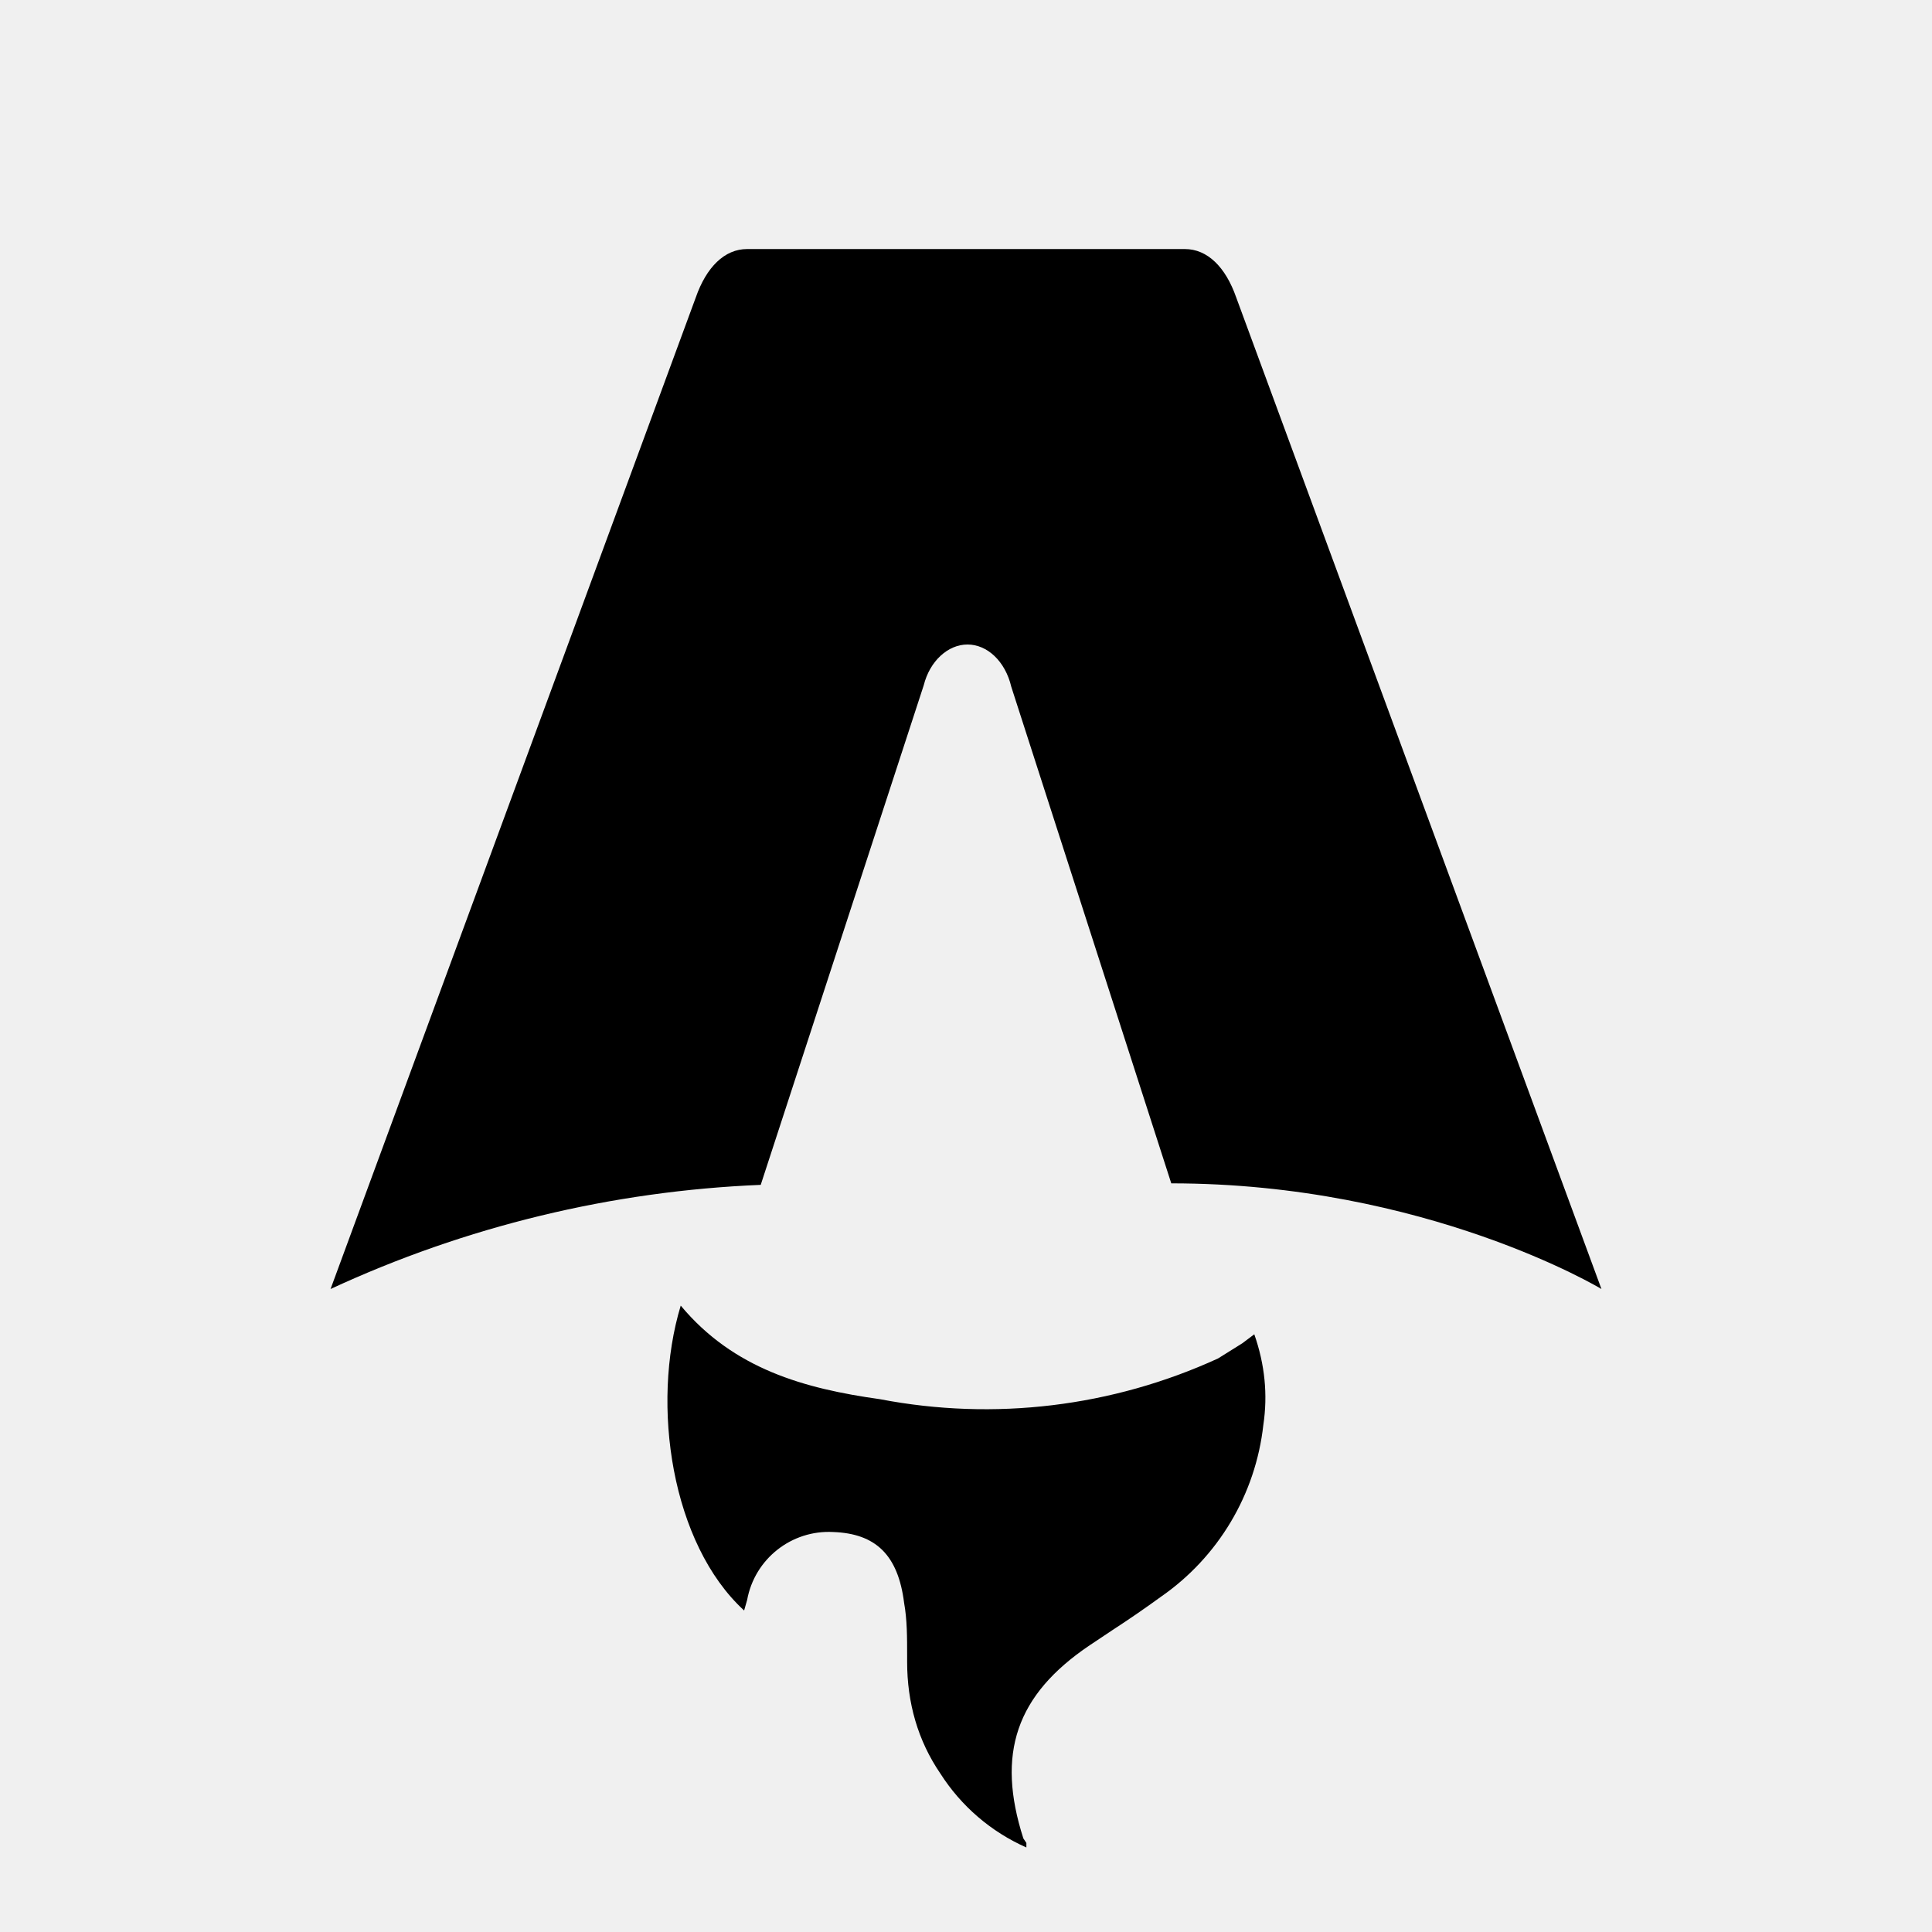
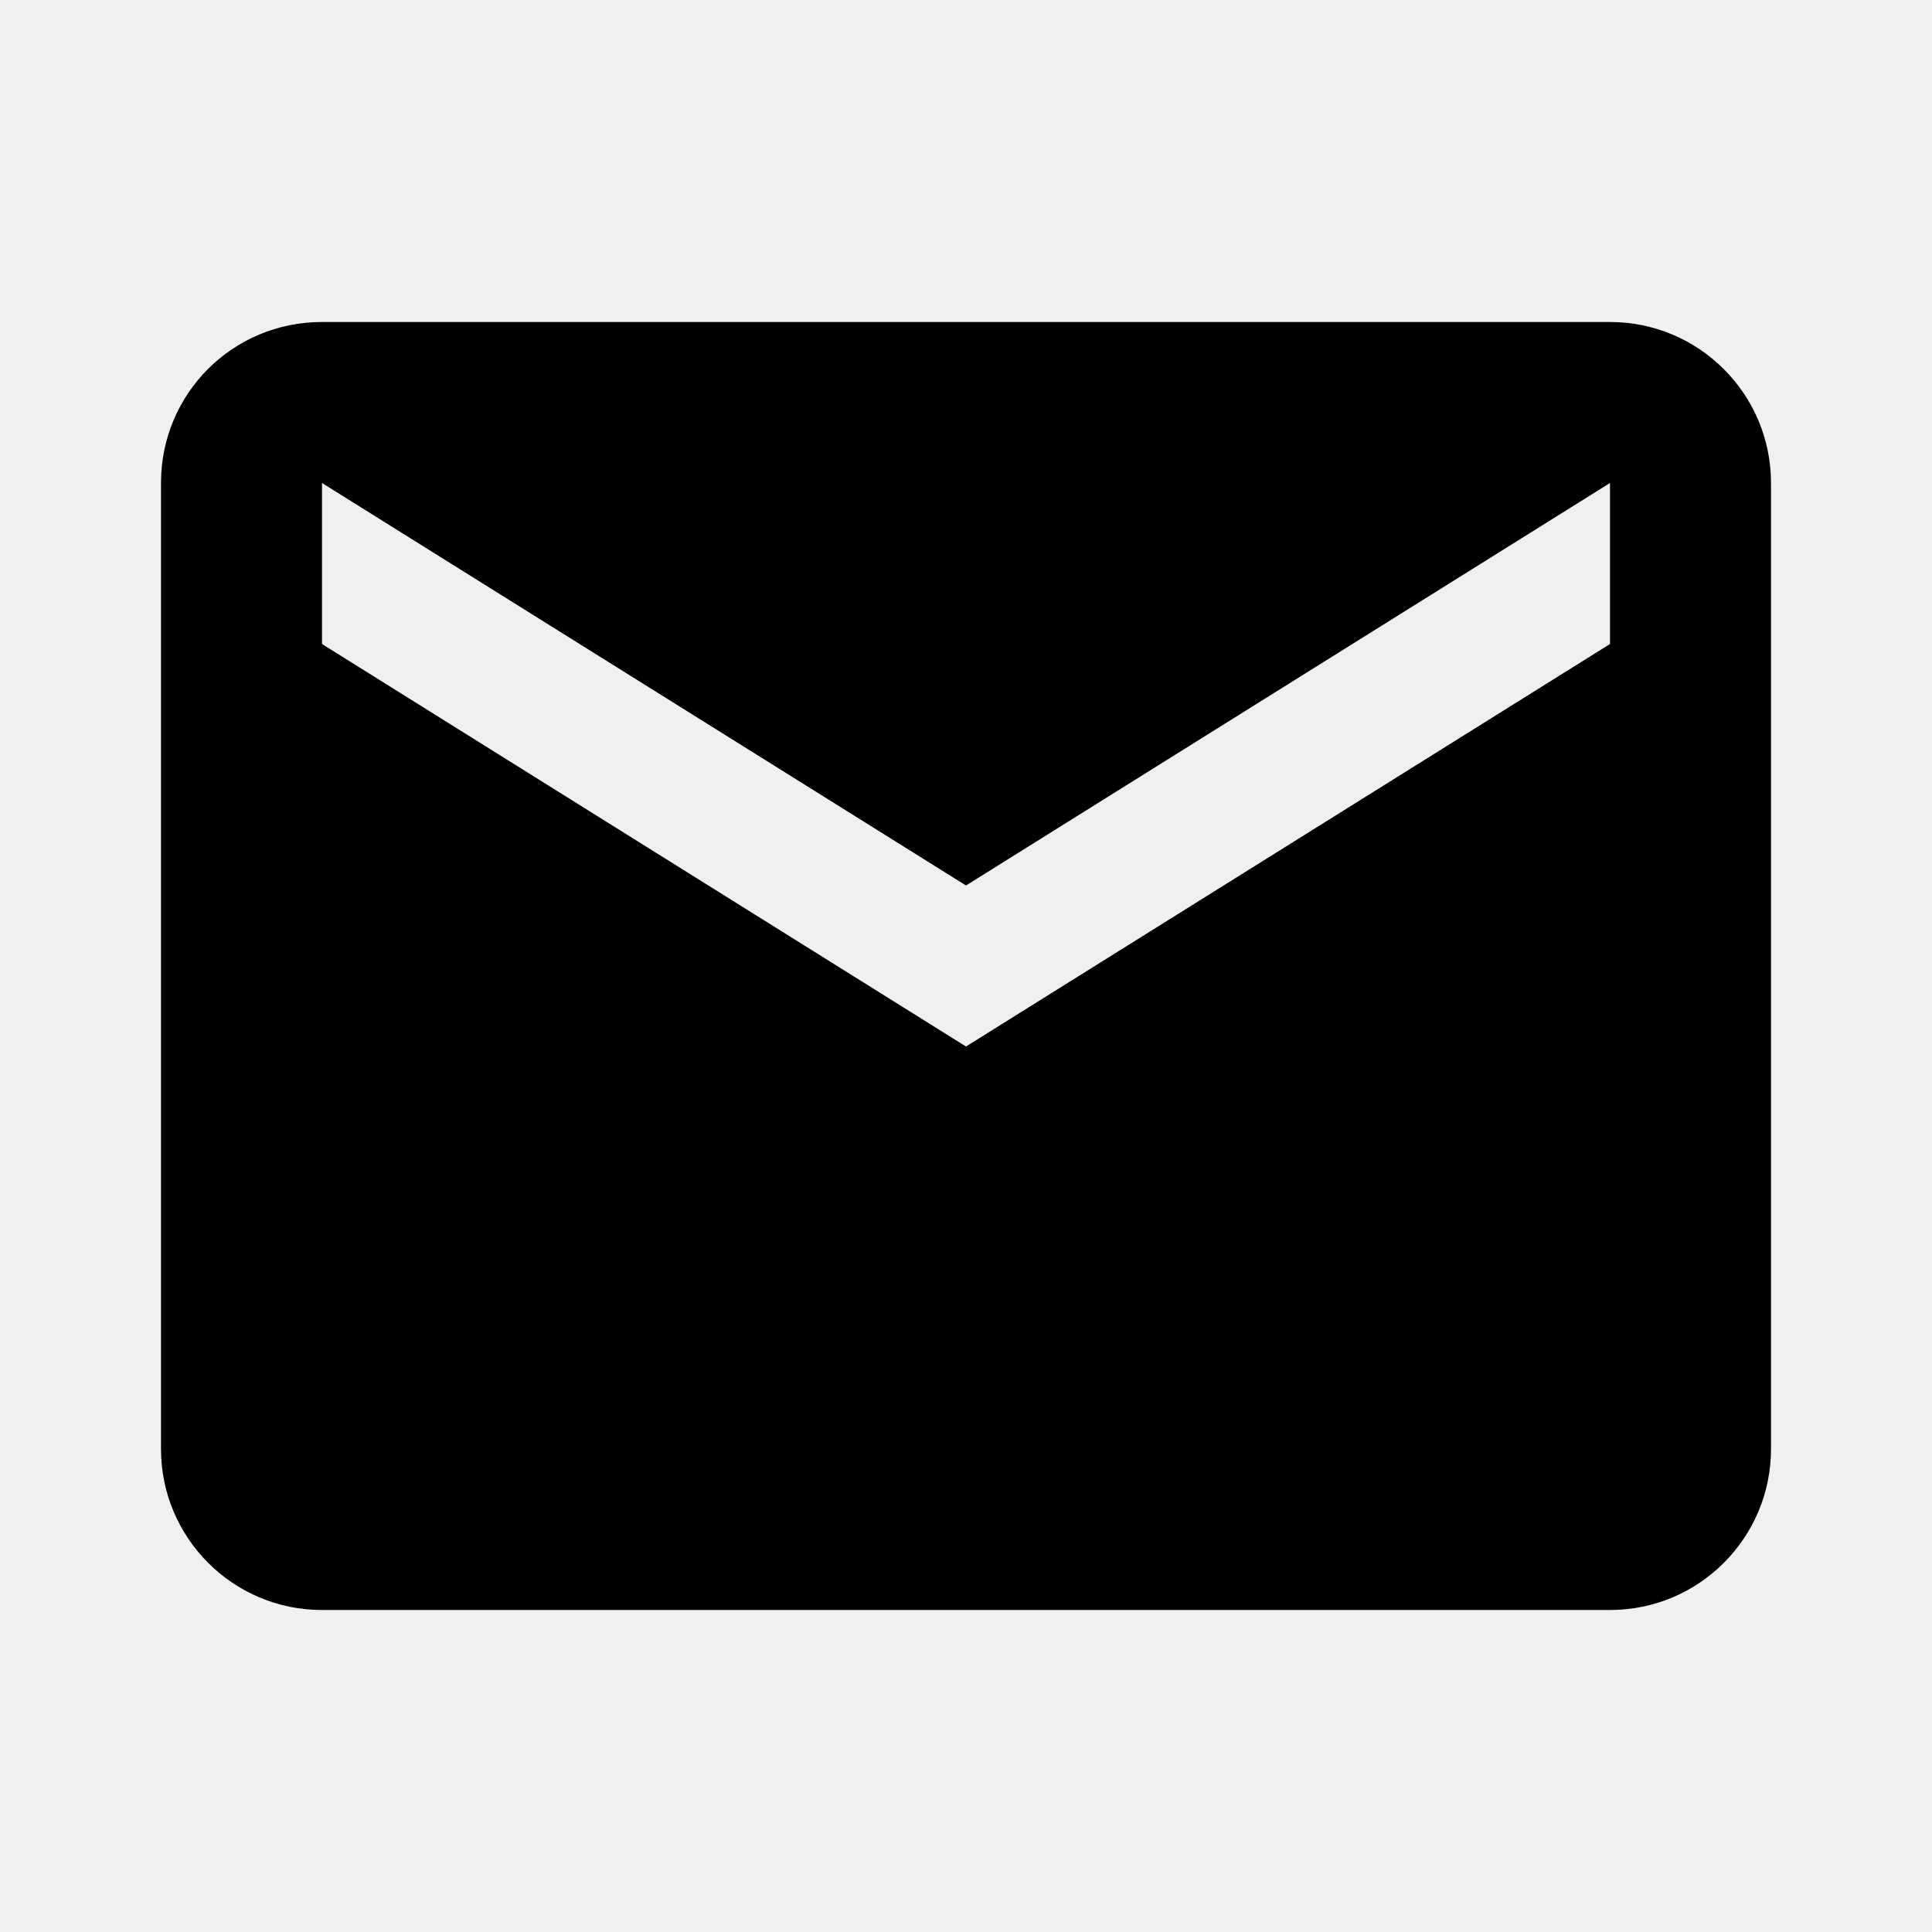
- <svg xmlns="http://www.w3.org/2000/svg" fill="none" viewBox="0 0 128 128">
-   <path d="M50.4 78.5a75.1 75.1 0 0 0-28.5 6.9l24.2-65.7c.7-2 1.9-3.2 3.4-3.2h29c1.5 0 2.7 1.2 3.4 3.2l24.2 65.7s-11.6-7-28.5-7L67 45.5c-.4-1.7-1.6-2.8-2.9-2.8-1.3 0-2.5 1.1-2.9 2.7L50.4 78.5Zm-1.1 28.2Zm-4.2-20.2c-2 6.6-.6 15.8 4.2 20.2a17.5 17.5 0 0 1 .2-.7 5.5 5.5 0 0 1 5.7-4.5c2.8.1 4.3 1.5 4.7 4.7.2 1.1.2 2.3.2 3.5v.4c0 2.7.7 5.2 2.2 7.4a13 13 0 0 0 5.7 4.9v-.3l-.2-.3c-1.8-5.6-.5-9.5 4.4-12.8l1.5-1a73 73 0 0 0 3.2-2.2 16 16 0 0 0 6.8-11.4c.3-2 .1-4-.6-6l-.8.6-1.6 1a37 37 0 0 1-22.4 2.7c-5-.7-9.7-2-13.2-6.2Z" />
+ <svg xmlns="http://www.w3.org/2000/svg" viewBox="0 0 24 24">
+   <path d="m20 8l-8 5l-8-5V6l8 5l8-5m0-2H4c-1.11 0-2 .89-2 2v12a2 2 0 0 0 2 2h16a2 2 0 0 0 2-2V6a2 2 0 0 0-2-2" />
  <style>
        path { fill: #000; }
        @media (prefers-color-scheme: dark) {
            path { fill: #FFF; }
        }
-     </style>
+     </style>Project 1
+ Project 1
+ · 2024
+ 
+ Project 1 Description
+ Project 1
+ Project 1
+ · 2024
</svg>
